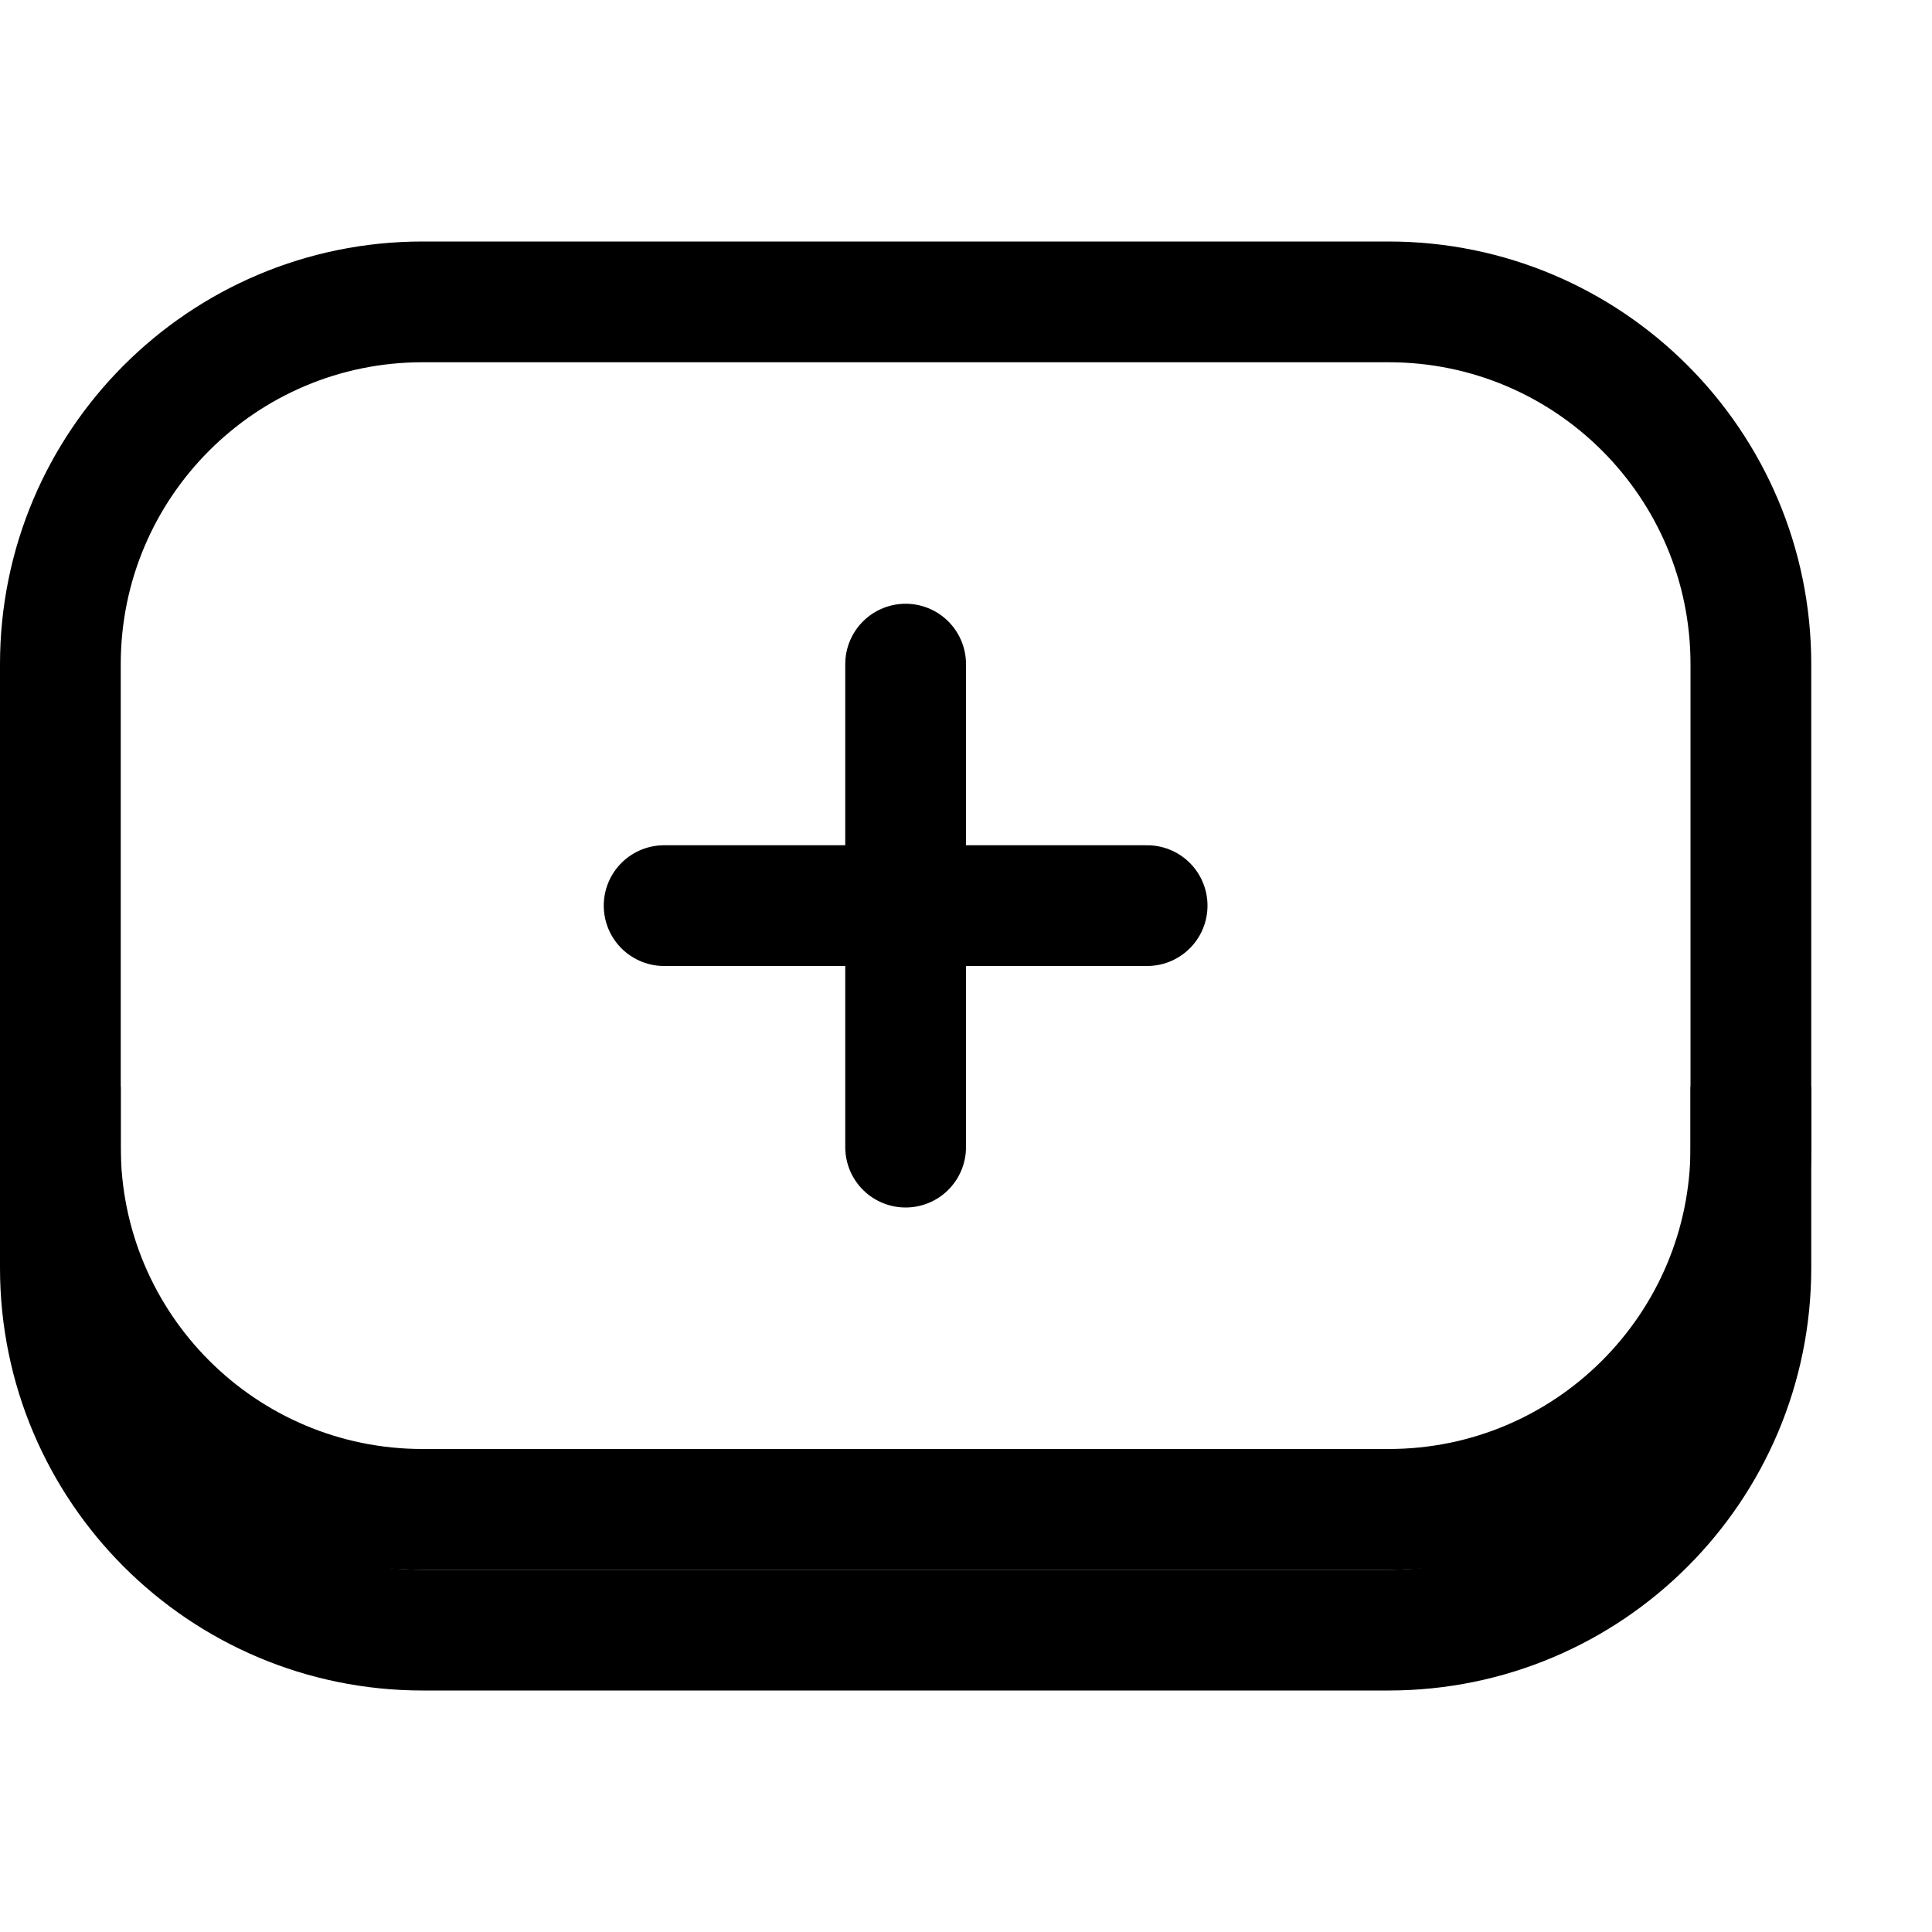
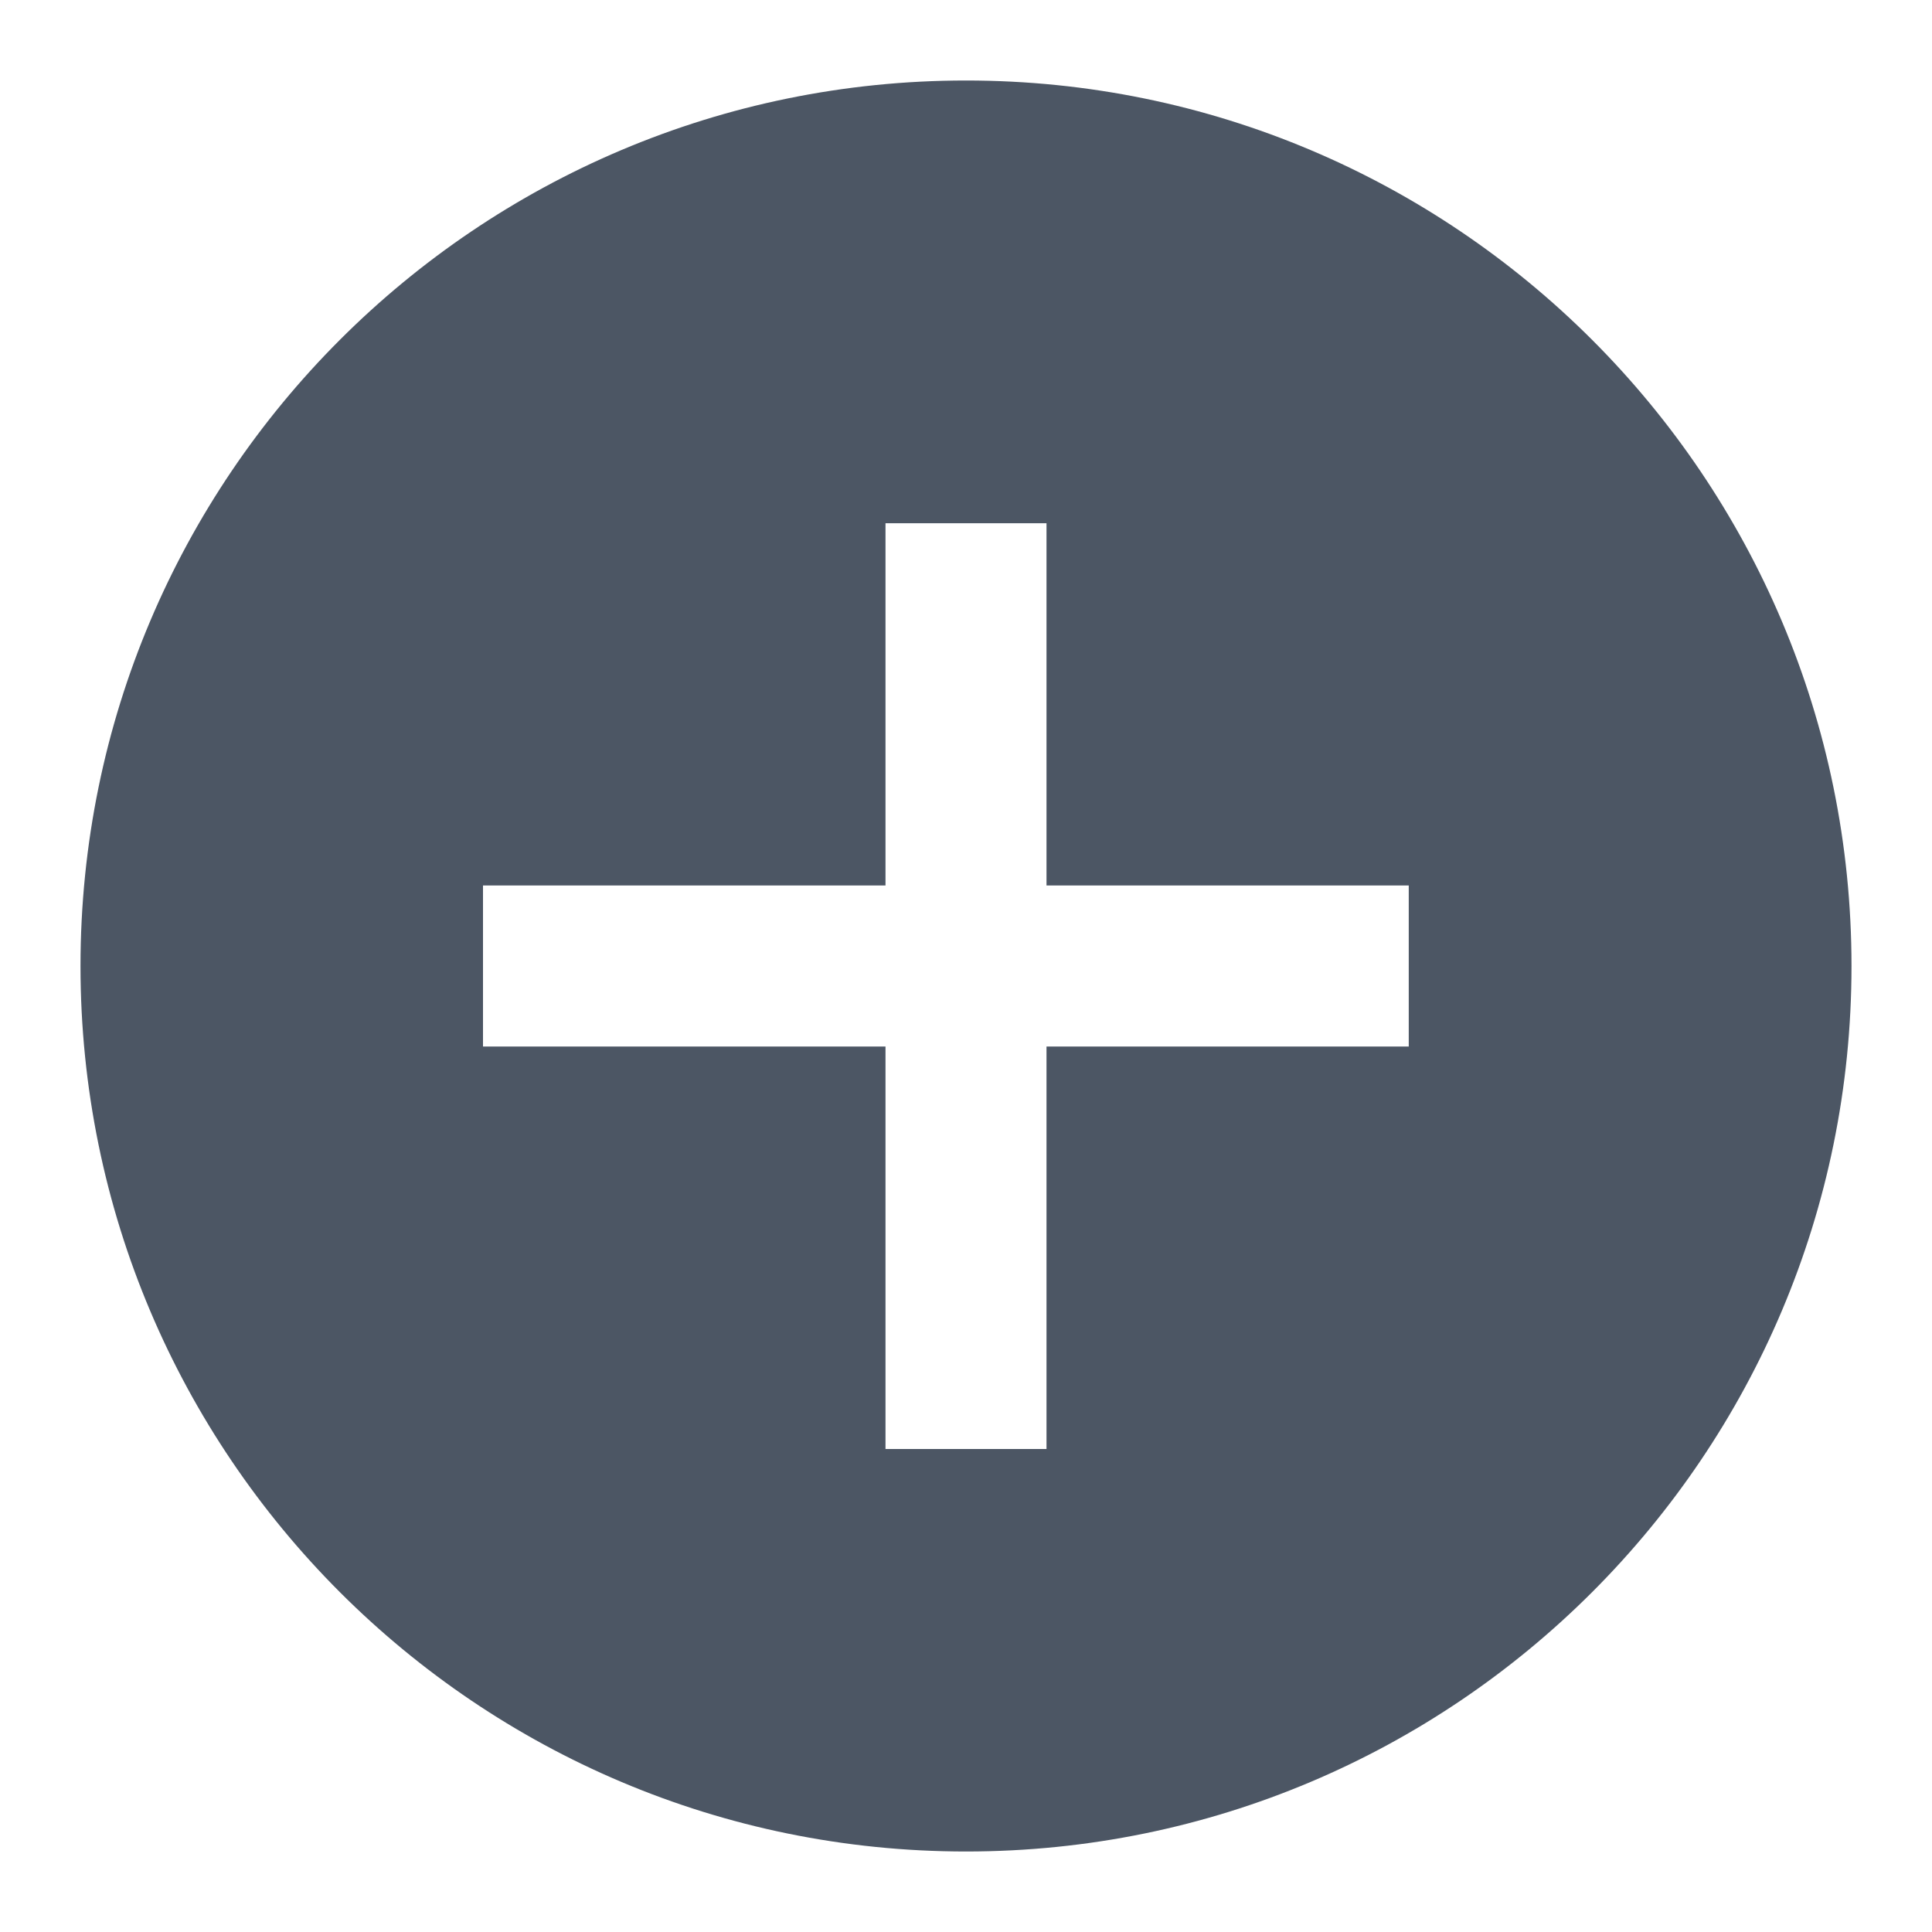
- <svg xmlns="http://www.w3.org/2000/svg" width="16" height="16" fill="none">
-   <path stroke="#000" stroke-linecap="round" stroke-linejoin="round" d="M11.5 2.5h-8a3 3 0 0 0-3 3v4a3 3 0 0 0 3 3h8a3 3 0 0 0 3-3v-4a3 3 0 0 0-3-3Z" />
-   <path stroke="#000" stroke-linecap="square" d="M.5 9.5v1a3 3 0 0 0 3 3h8a3 3 0 0 0 3-3v-1" />
-   <path stroke="#000" stroke-linecap="round" d="M5.5 7.5h4M7.5 9.5v-4" />
+ <svg xmlns="http://www.w3.org/2000/svg" width="24" height="24" viewBox="0 0 24 24" fill="none">
+   <path fill-rule="evenodd" clip-rule="evenodd" d="M12 23C18.075 23 23 18.075 23 12C23 5.925 18.075 1 12 1C5.925 1 1 5.925 1 12C1 18.075 5.925 23 12 23ZM13 11V6.5H11V11H6V13H11V18H13V13H17.5V11H13Z" fill="#4C5664" />
</svg>
